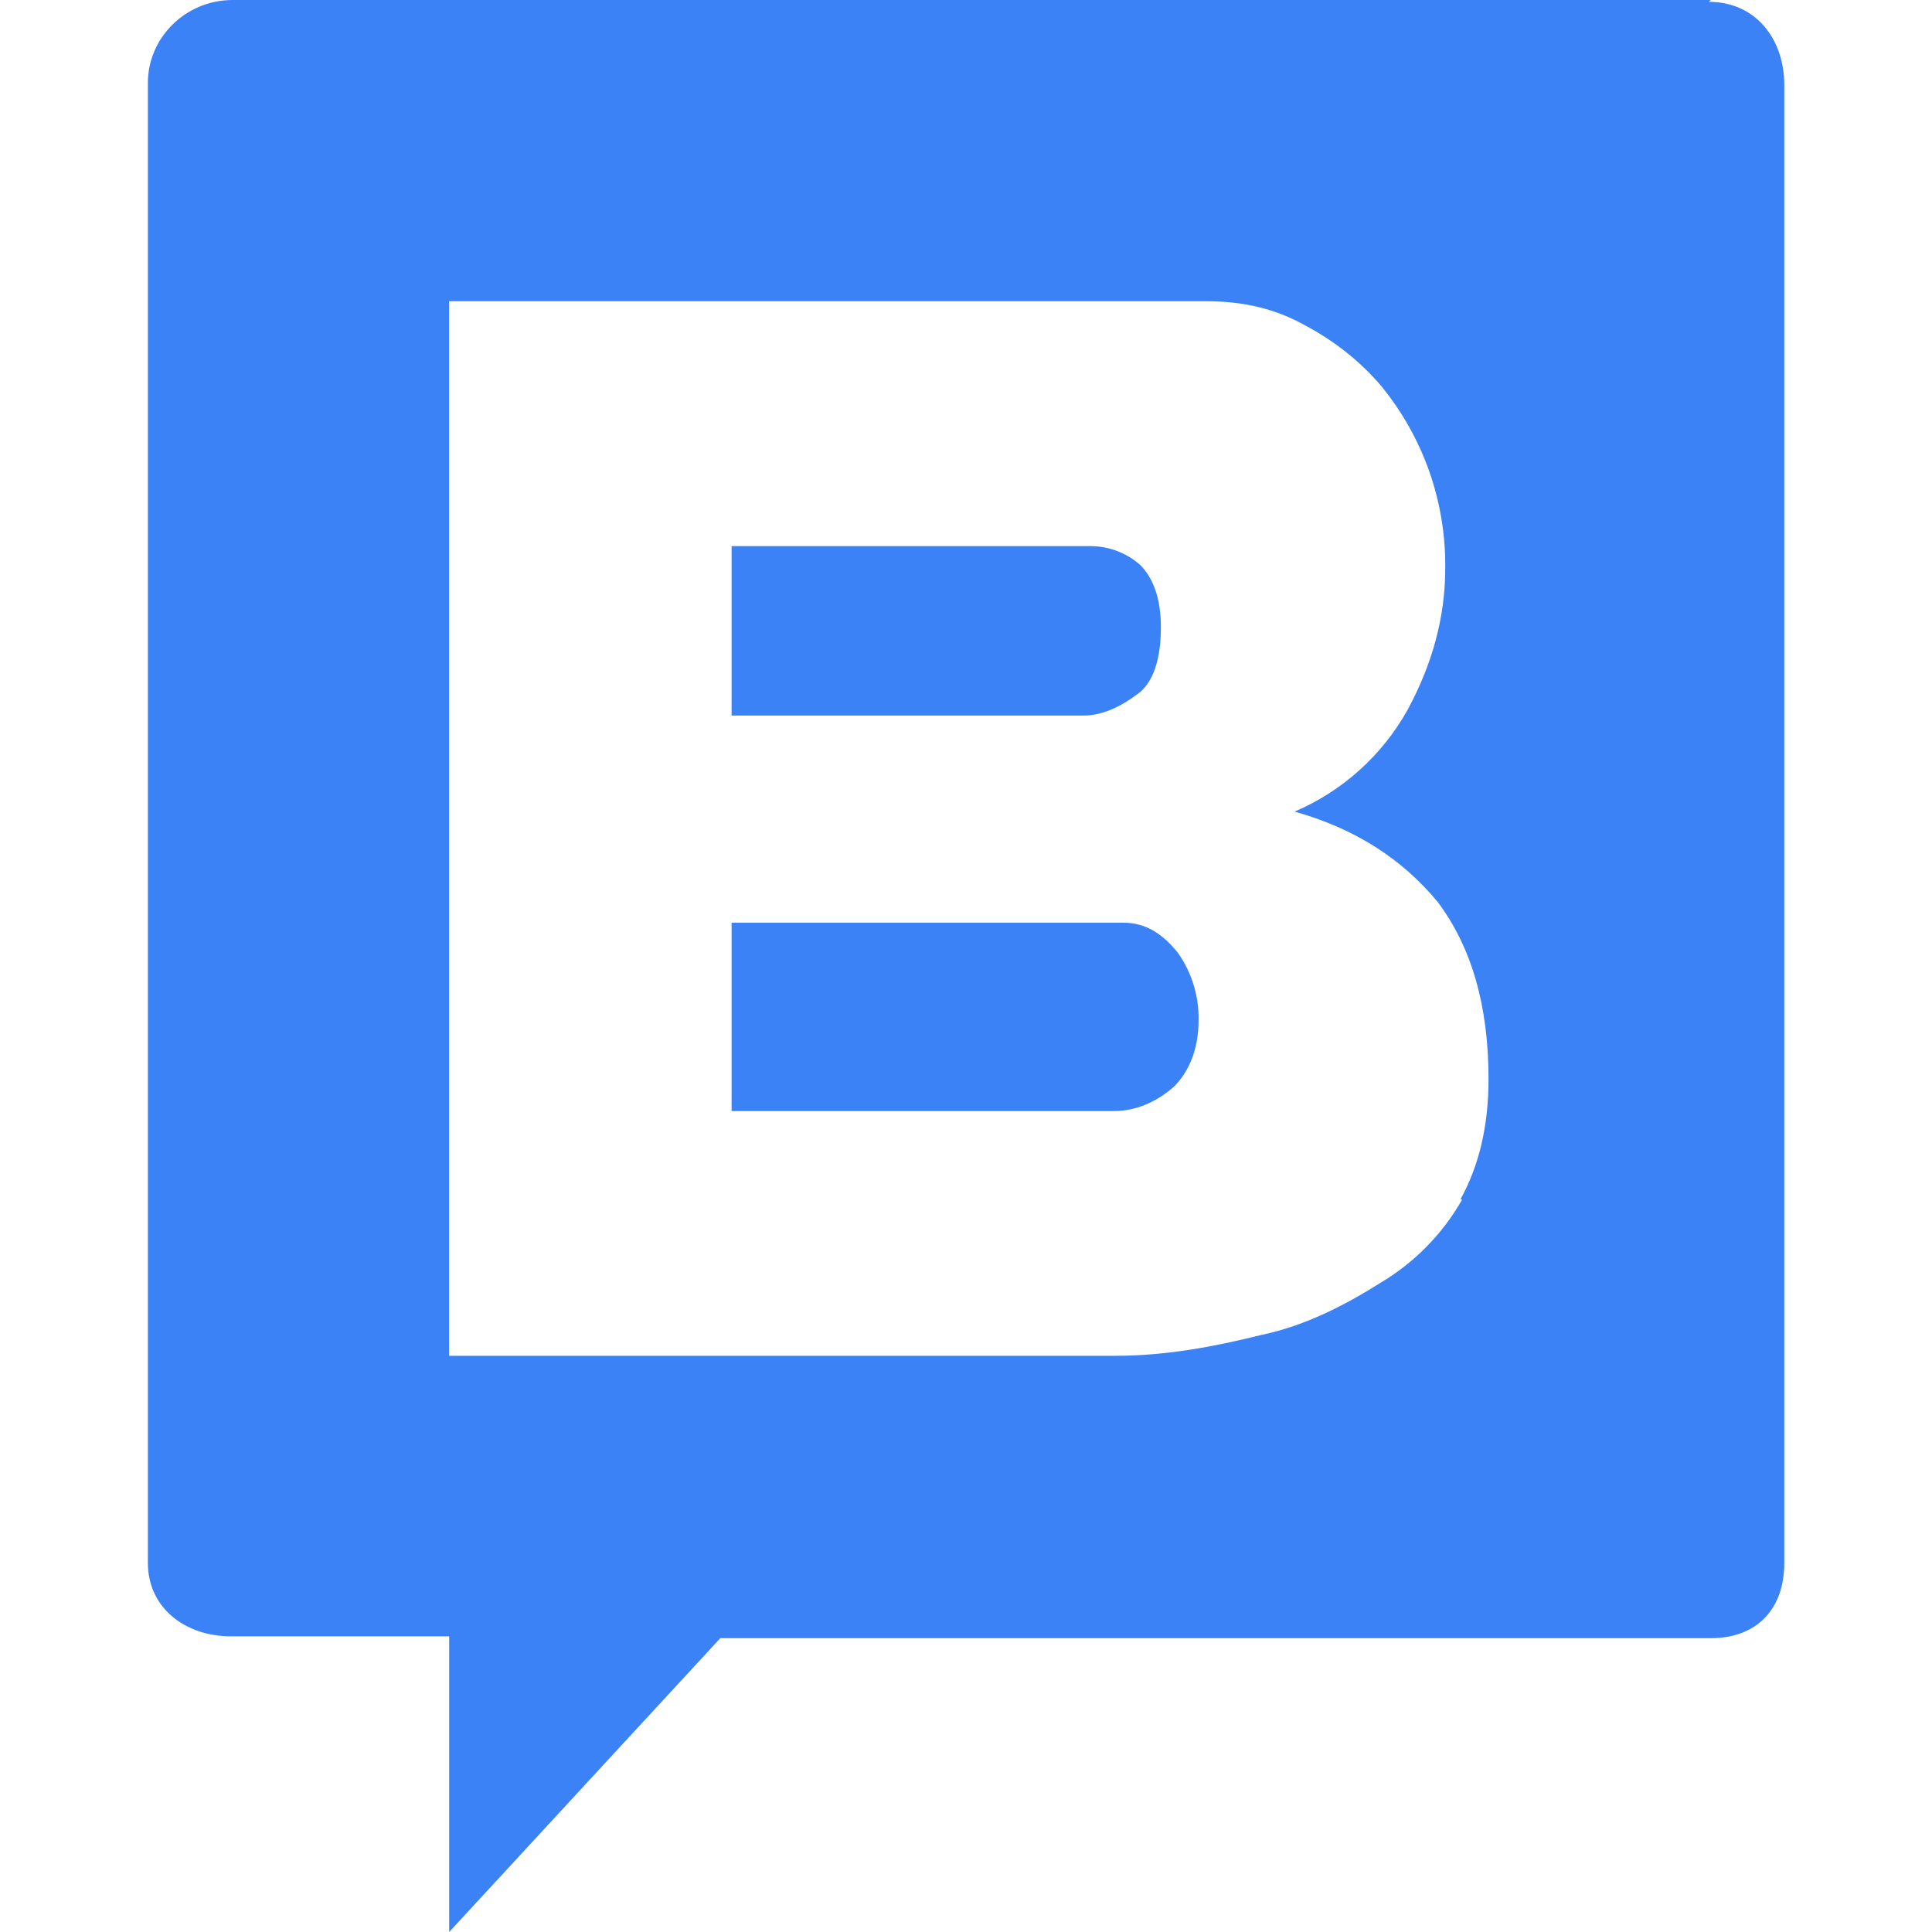
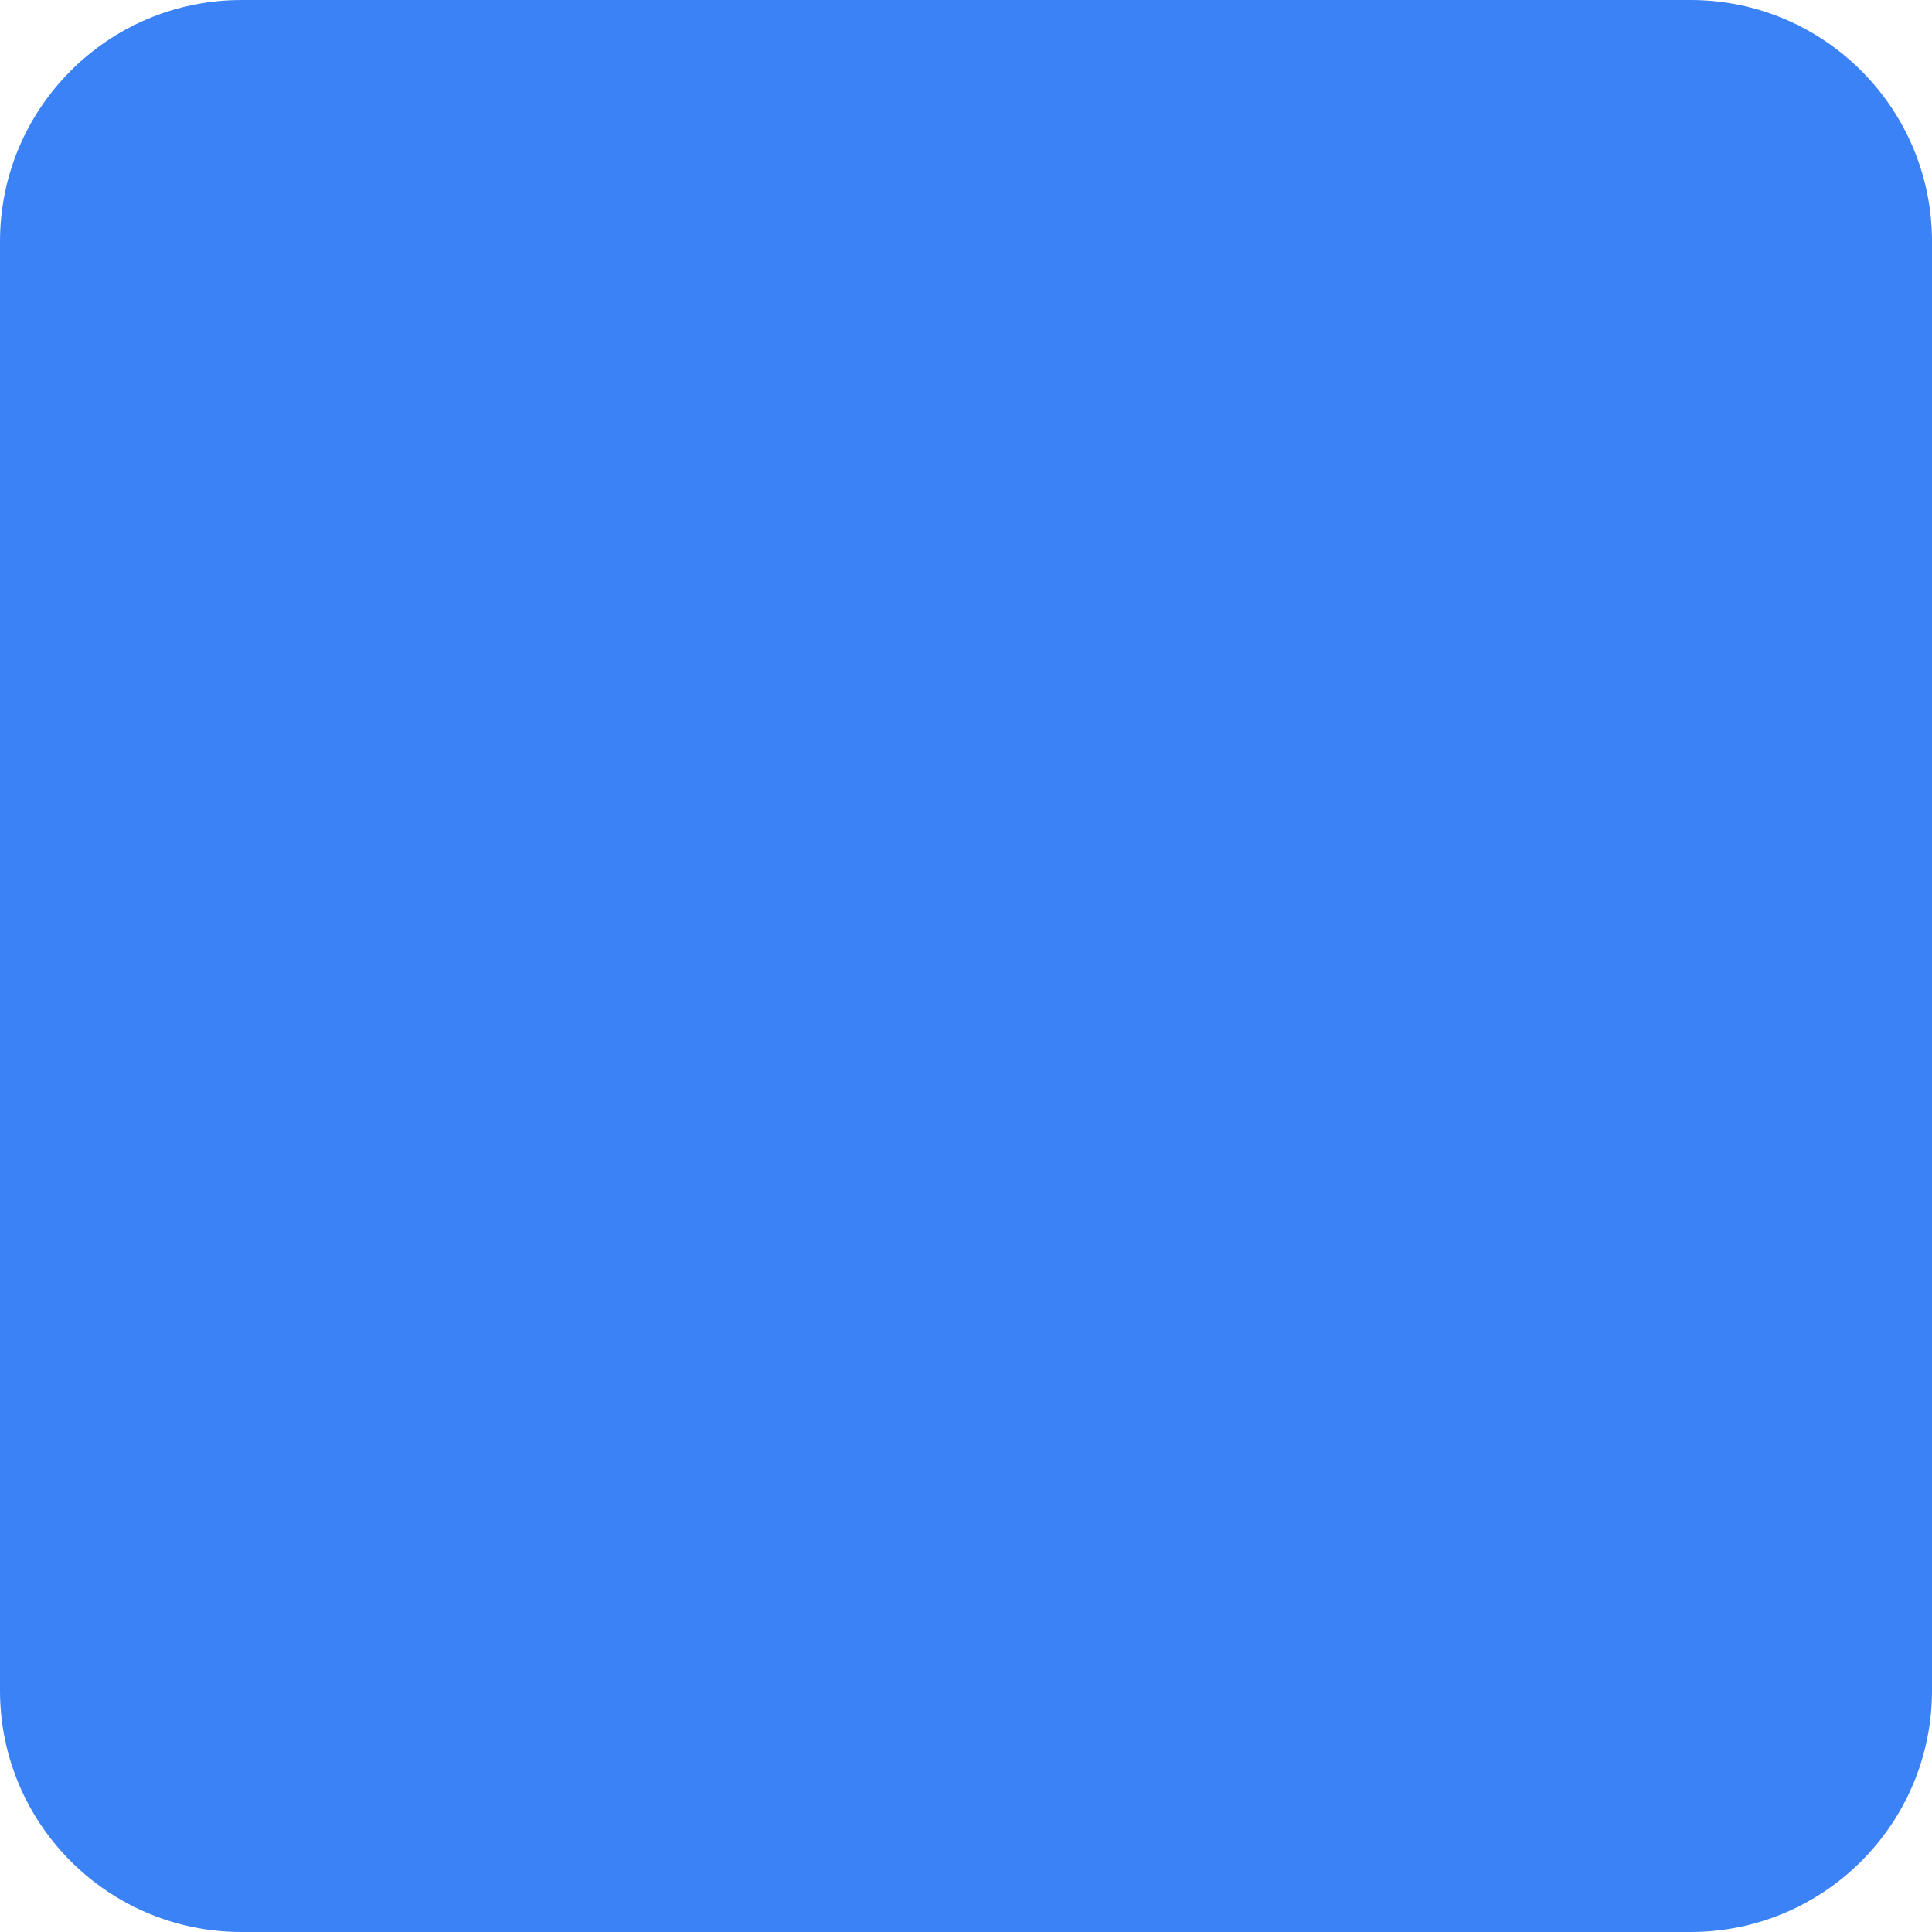
- <svg xmlns="http://www.w3.org/2000/svg" stroke="#3b82f6" fill="#3b82f6" stroke-width="0" role="img" viewBox="0 0 24 24" height="1em" width="1em">
-   <path d="M13.953 11.462H9.088v2.34h4.748c.281 0 .538-.118.749-.305.187-.187.304-.468.304-.819a1.404 1.404 0 0 0-.257-.842c-.188-.234-.398-.374-.679-.374zm.164-2.83c.21-.14.304-.445.304-.843 0-.35-.094-.608-.257-.771a.935.935 0 0 0-.608-.234H9.088v2.105h4.374c.234 0 .468-.117.655-.257zM21.251 0H2.89c-.585 0-1.053.468-1.053 1.03v18.385c0 .562.468.912 1.03.912H5.58V24l3.368-3.65h12.304c.562 0 .913-.35.913-.935V1.053c0-.562-.351-1.03-.936-1.03zm-3.087 14.9a2.827 2.827 0 0 1-1.006 1.03c-.445.28-.936.538-1.497.655-.562.14-1.17.257-1.801.257H5.579v-13.1h9.403c.468 0 .866.094 1.24.305.351.187.679.444.936.748.524.64.806 1.443.795 2.27 0 .608-.164 1.192-.468 1.754a2.924 2.924 0 0 1-1.403 1.263c.748.21 1.333.585 1.778 1.123.42.561.631 1.286.631 2.199 0 .584-.117 1.076-.35 1.497z" />
+ <svg xmlns="http://www.w3.org/2000/svg" stroke="#3b82f6" fill="#3b82f6" stroke-width="0" viewBox="0 0 16 16" height="1em" width="1em">
+   <path d="M0 2a2 2 0 0 1 2-2h12a2 2 0 0 1 2 2v12a2 2 0 0 1-2 2H2a2 2 0 0 1-2-2V2z" />
</svg>
